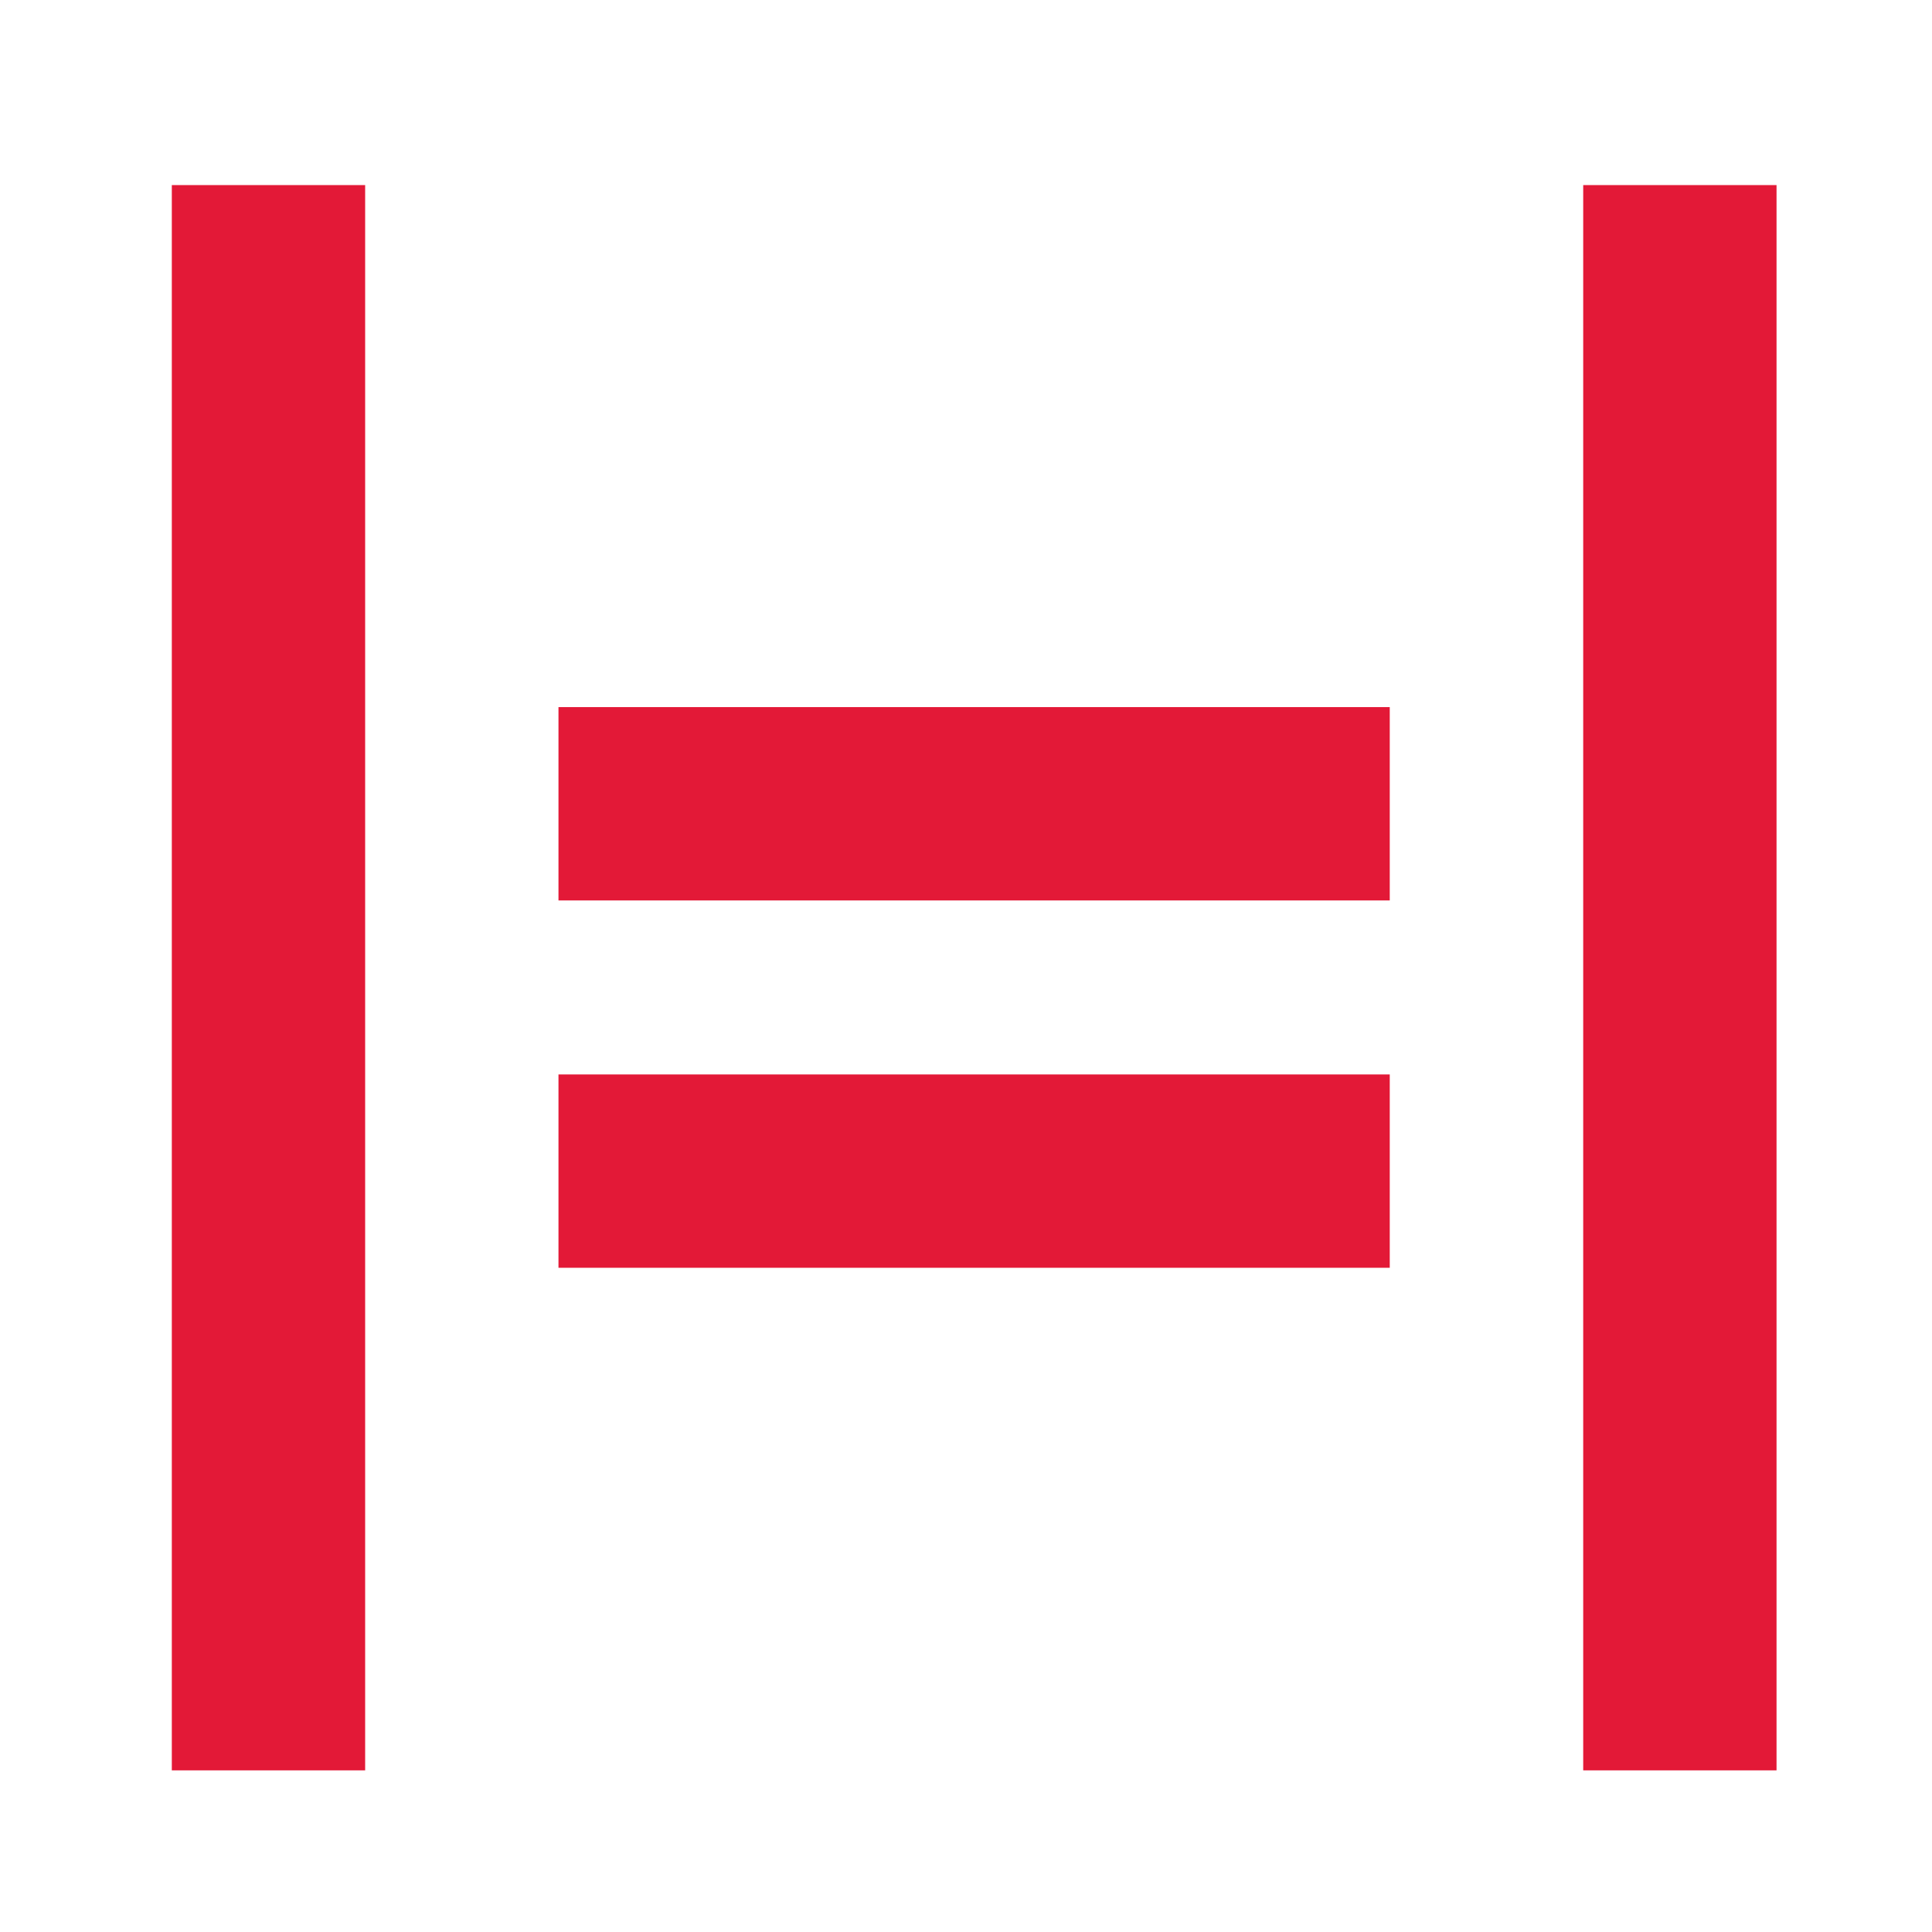
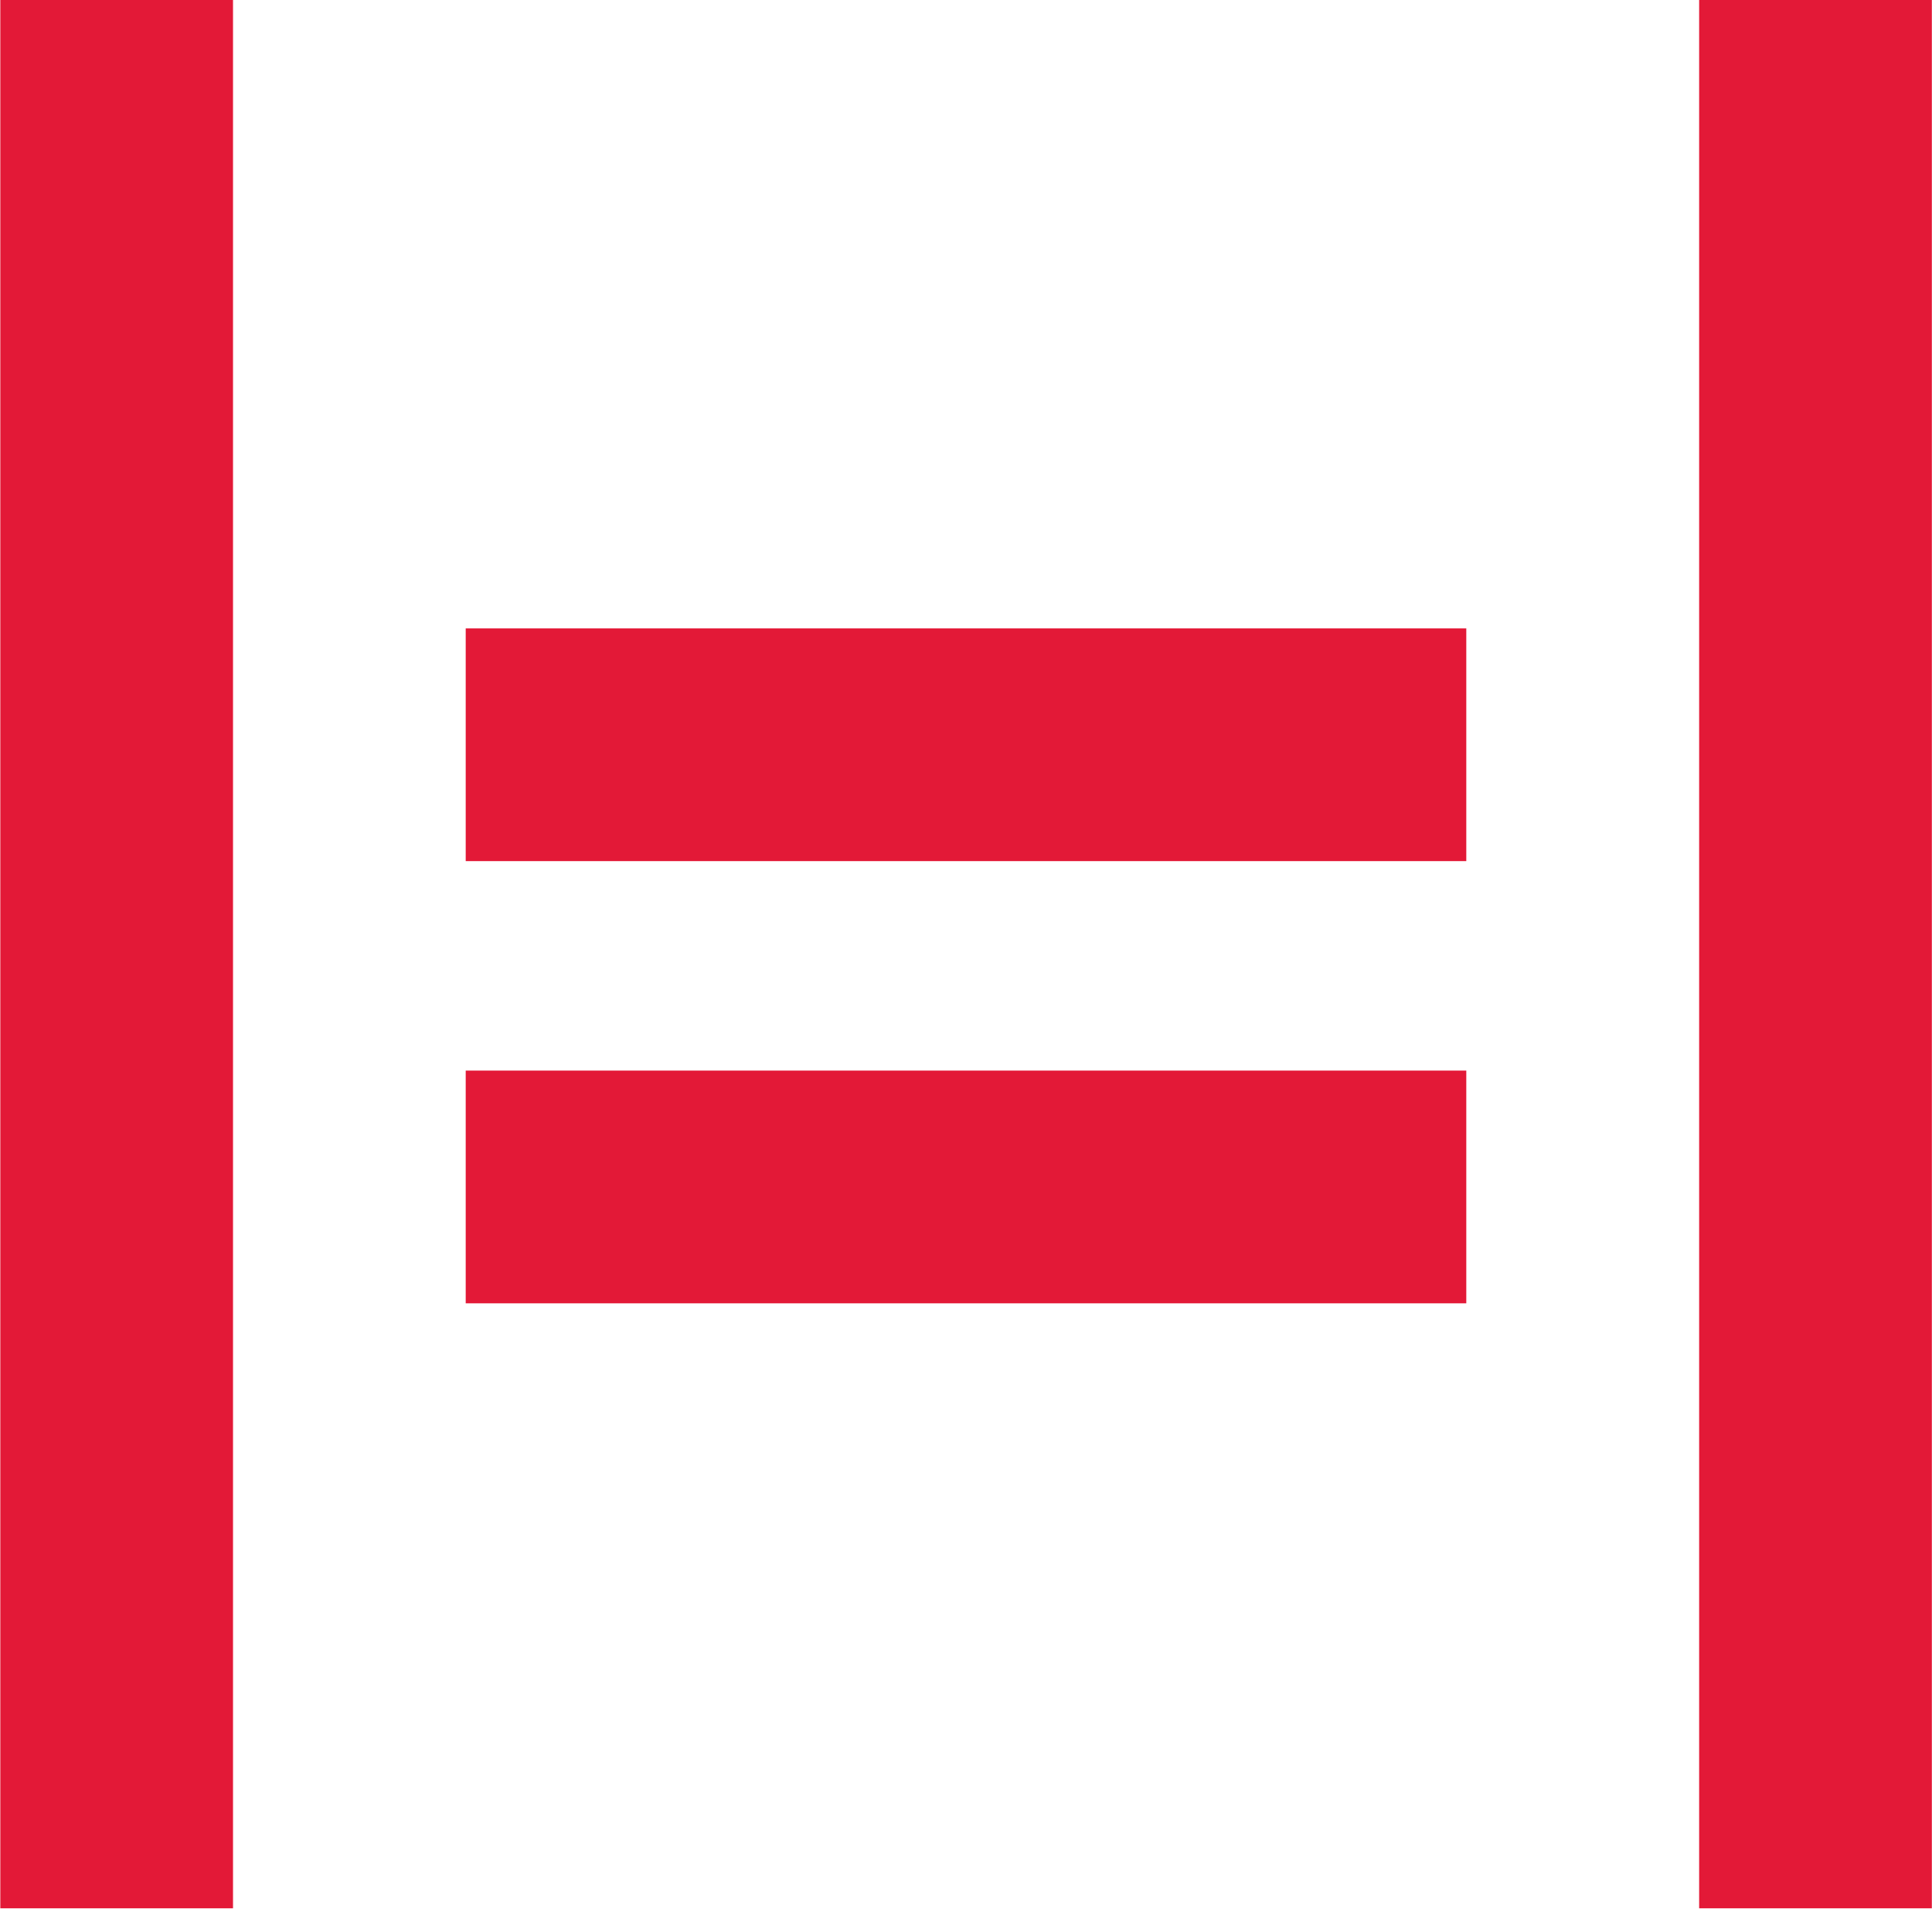
- <svg xmlns="http://www.w3.org/2000/svg" id="logosandtypes_com" data-name="logosandtypes com" viewBox="0 0 150 150">
-   <defs>
-     <style>.cls-1{fill:none;}.cls-2{fill:#e31937;}</style>
-   </defs>
-   <g id="Layer_2" data-name="Layer 2">
-     <path id="Layer_3" data-name="Layer 3" class="cls-1" d="M0,0H150V150H0Z" transform="translate(0 0)" />
-   </g>
-   <rect class="cls-2" x="13.34" y="14.37" width="15.01" height="123.08" />
-   <rect class="cls-2" x="122.92" y="14.37" width="15.01" height="123.08" />
-   <rect class="cls-2" x="43.36" y="54.9" width="64.54" height="15.01" />
-   <rect class="cls-2" x="43.36" y="83.42" width="64.54" height="15.01" />
+ <svg xmlns="http://www.w3.org/2000/svg" fill="#e31937" viewBox="13.32 14.37 124.62 123.08">
+   <path d="M13.34 14.37h15.01v123.08H13.34zm109.58 0h15.01v123.08h-15.01zM43.36 54.9h64.54v15.01H43.36zm0 28.52h64.54v15.01H43.36z" />
</svg>
